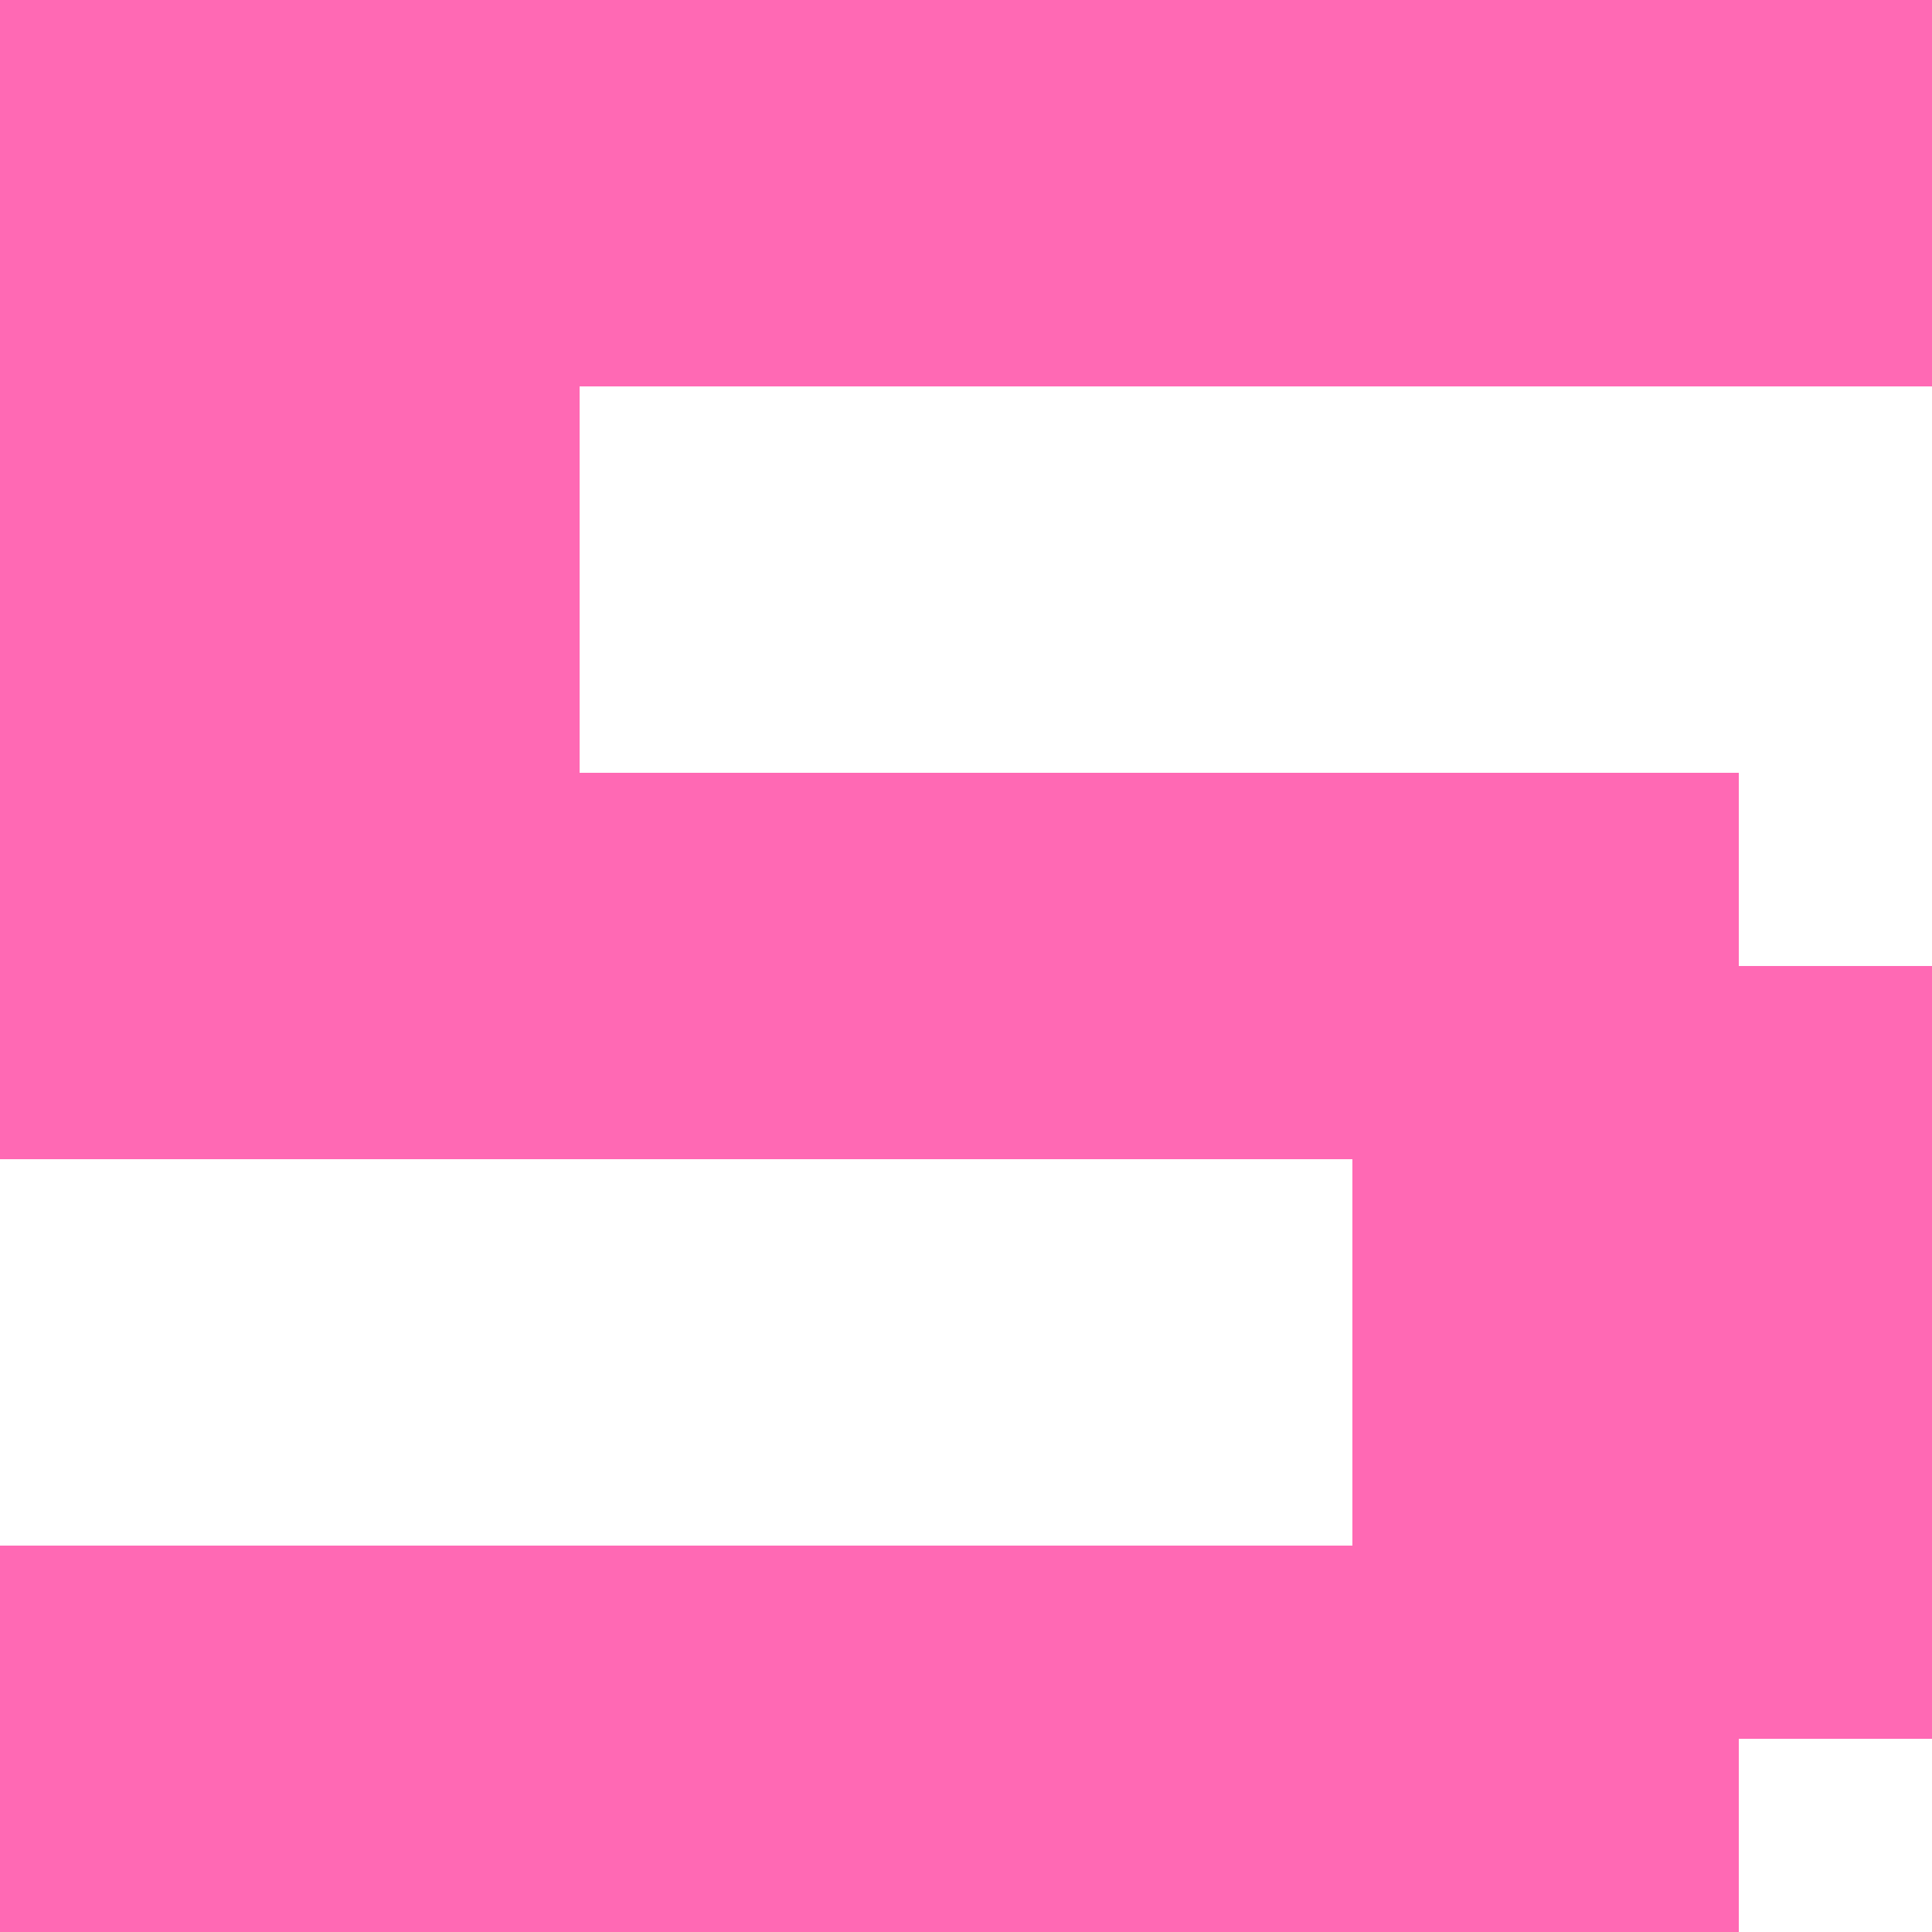
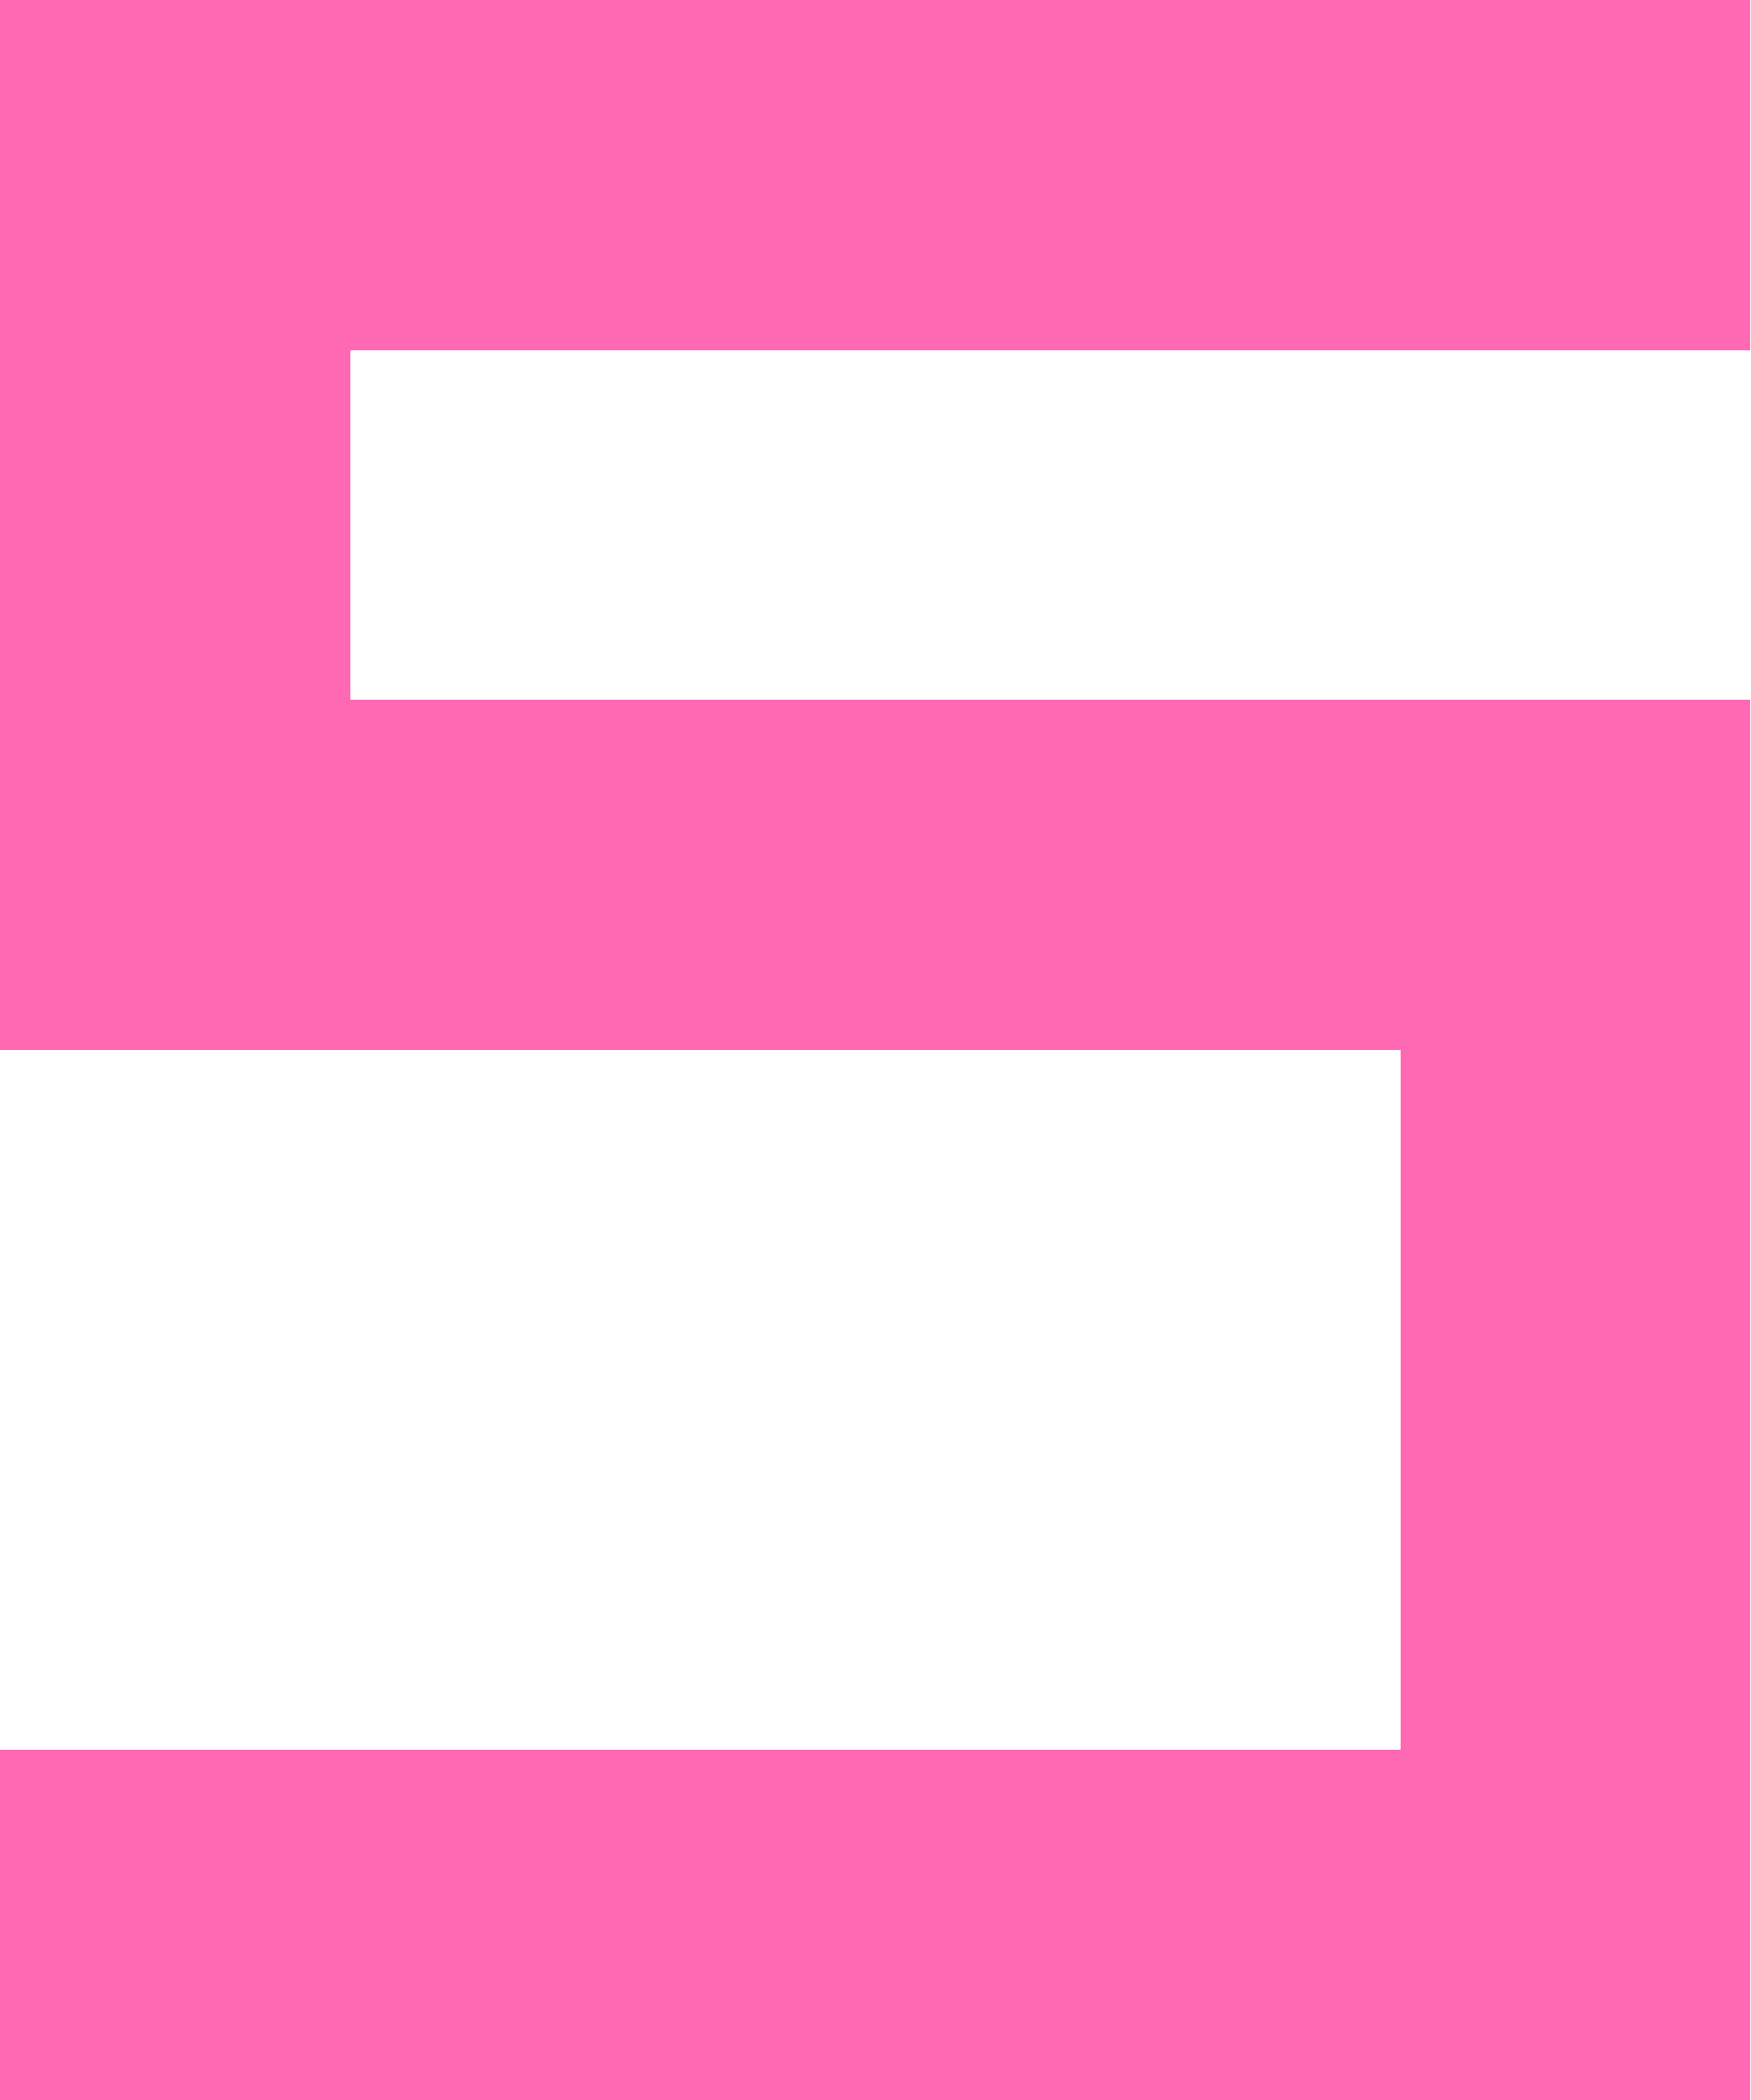
- <svg xmlns="http://www.w3.org/2000/svg" width="444.129" height="444.129" viewBox="0 0 117.509 117.509" xml:space="preserve">
-   <path style="fill:#FF69B4;fill-opacity:1" d="M0 105.758v-11.75h82.256V70.505H0V0h117.509V23.502H35.253V47.004h70.505V58.755H117.51v47.003H105.758V117.51H0Z" />
+ <svg xmlns="http://www.w3.org/2000/svg" width="100" height="120" viewBox="0 0 100 120" shape-rendering="crispEdges">
+   <path fill="#FF69B4" d="M 0 0 H 100 V 20 H 20 V 40 H 100 V 120 H 0 V 100 H 80 V 60 H 0 Z" />
</svg>
